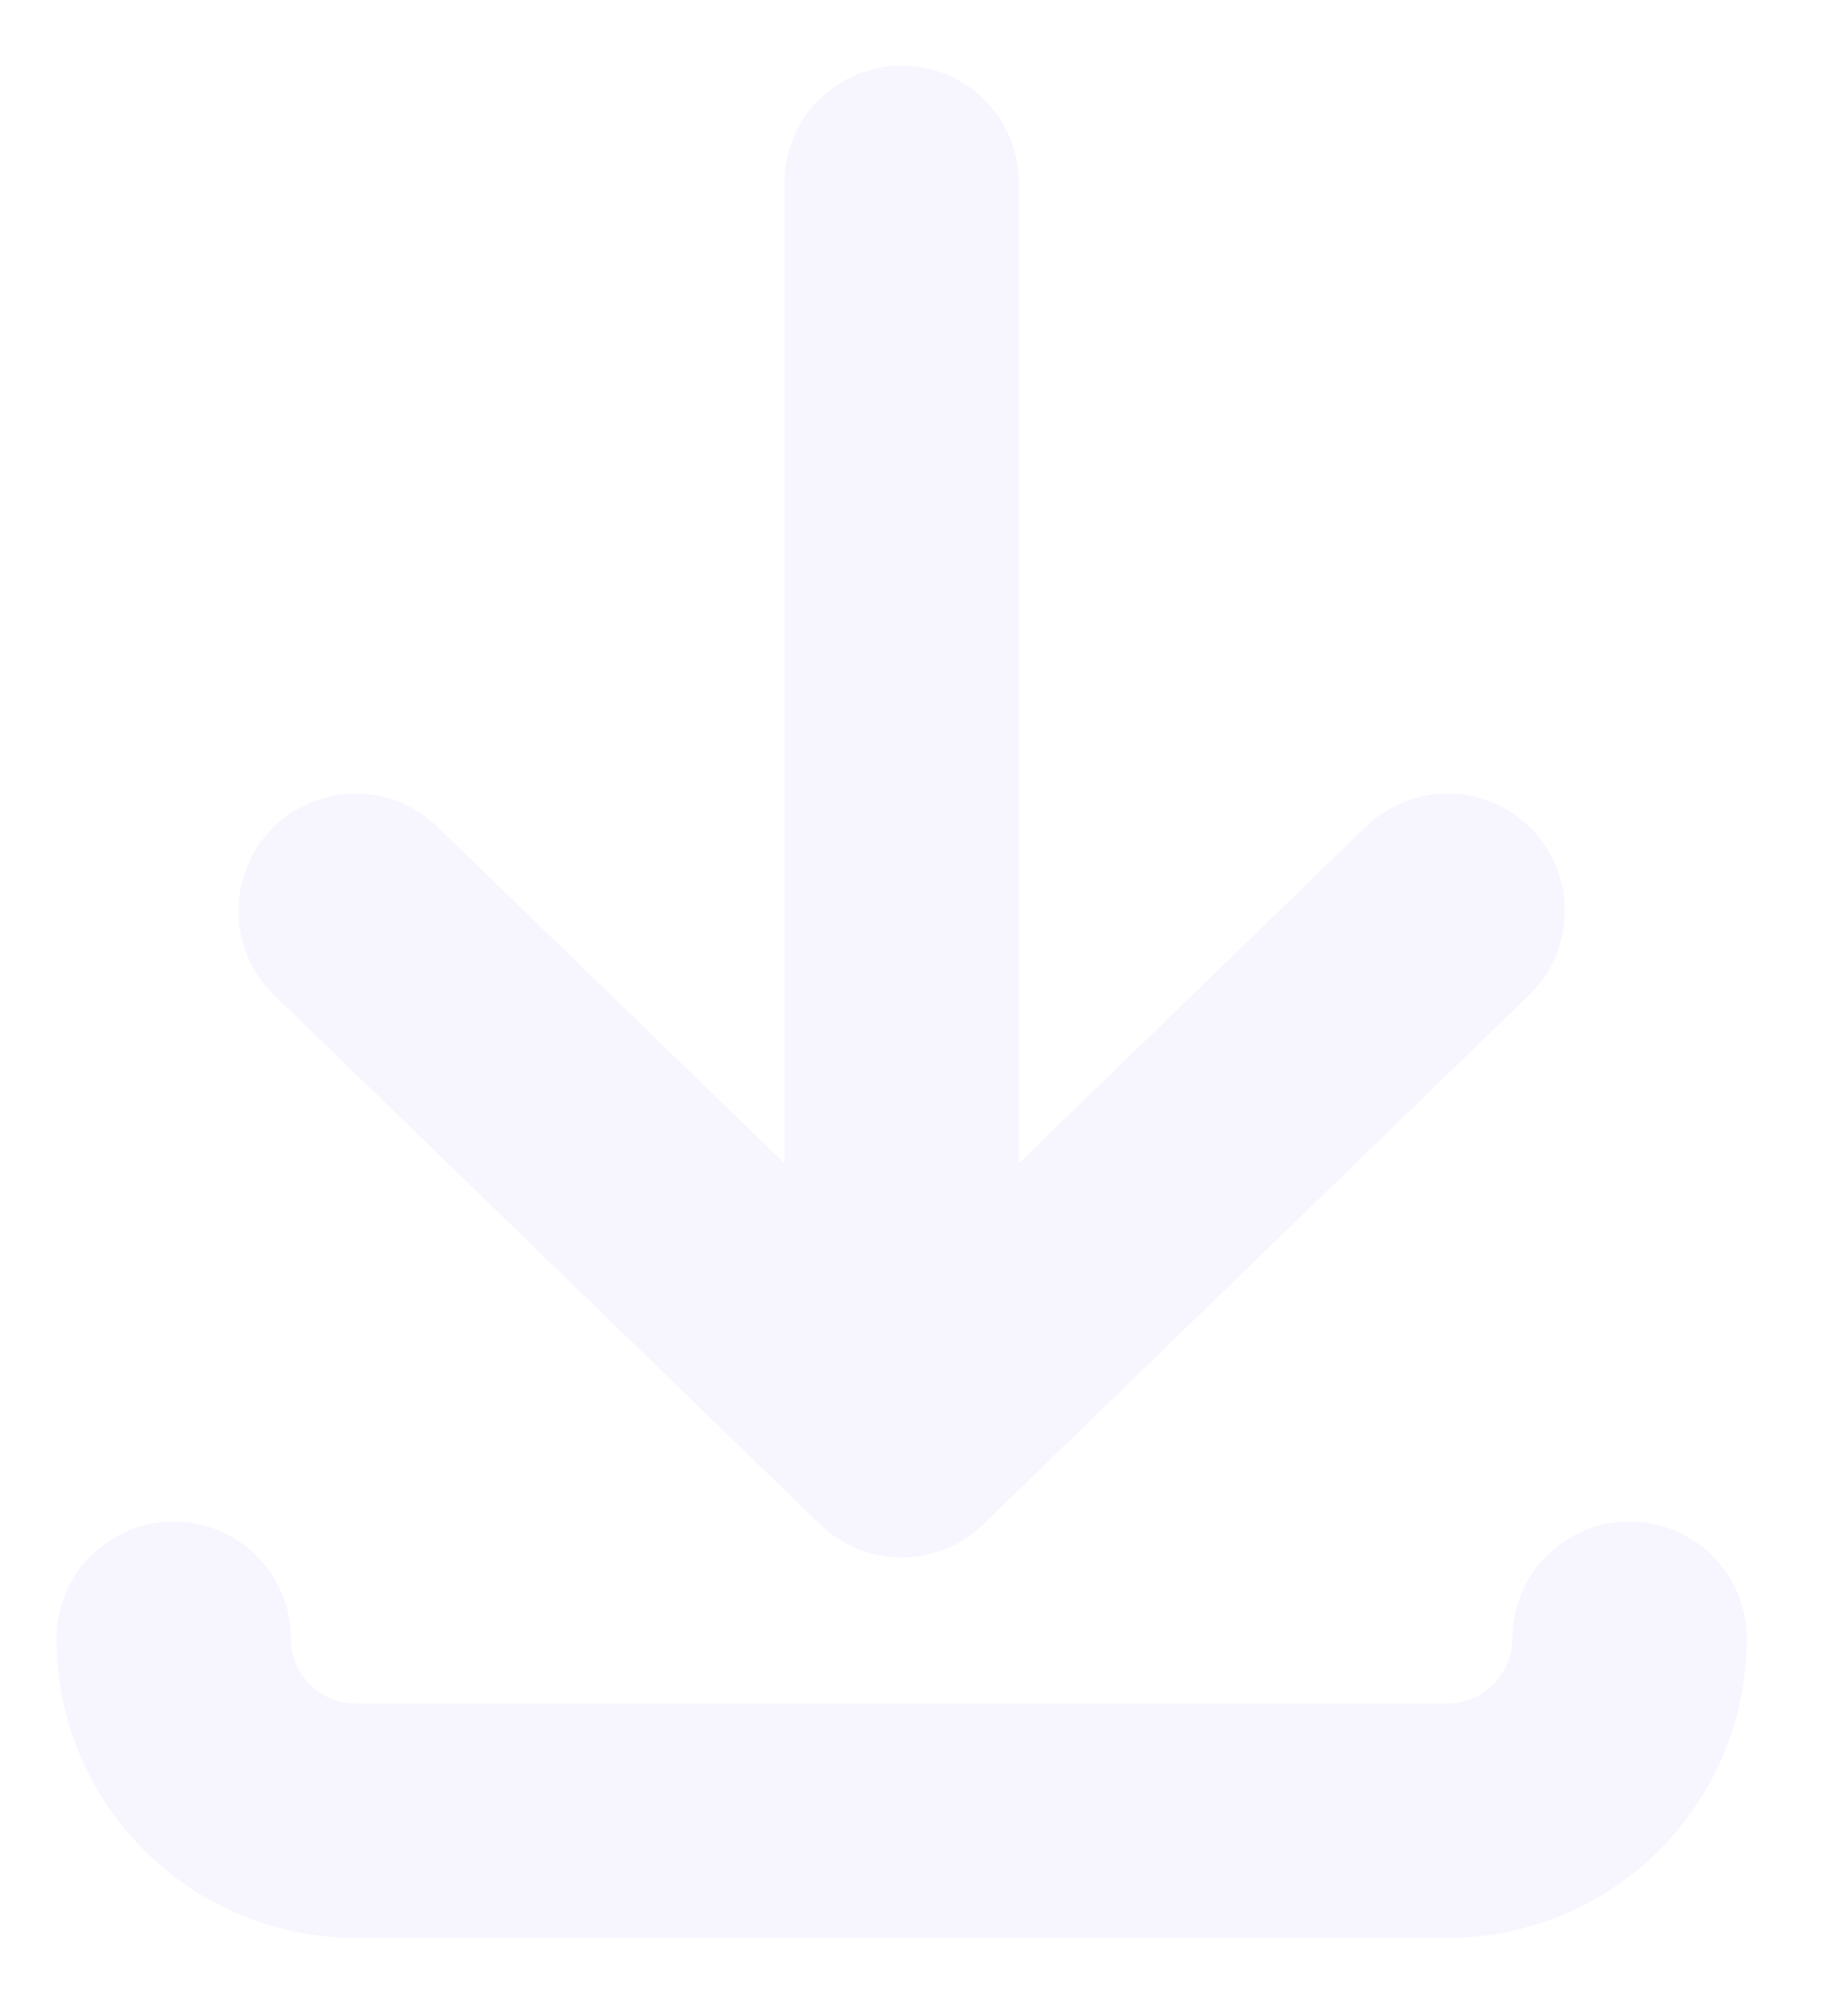
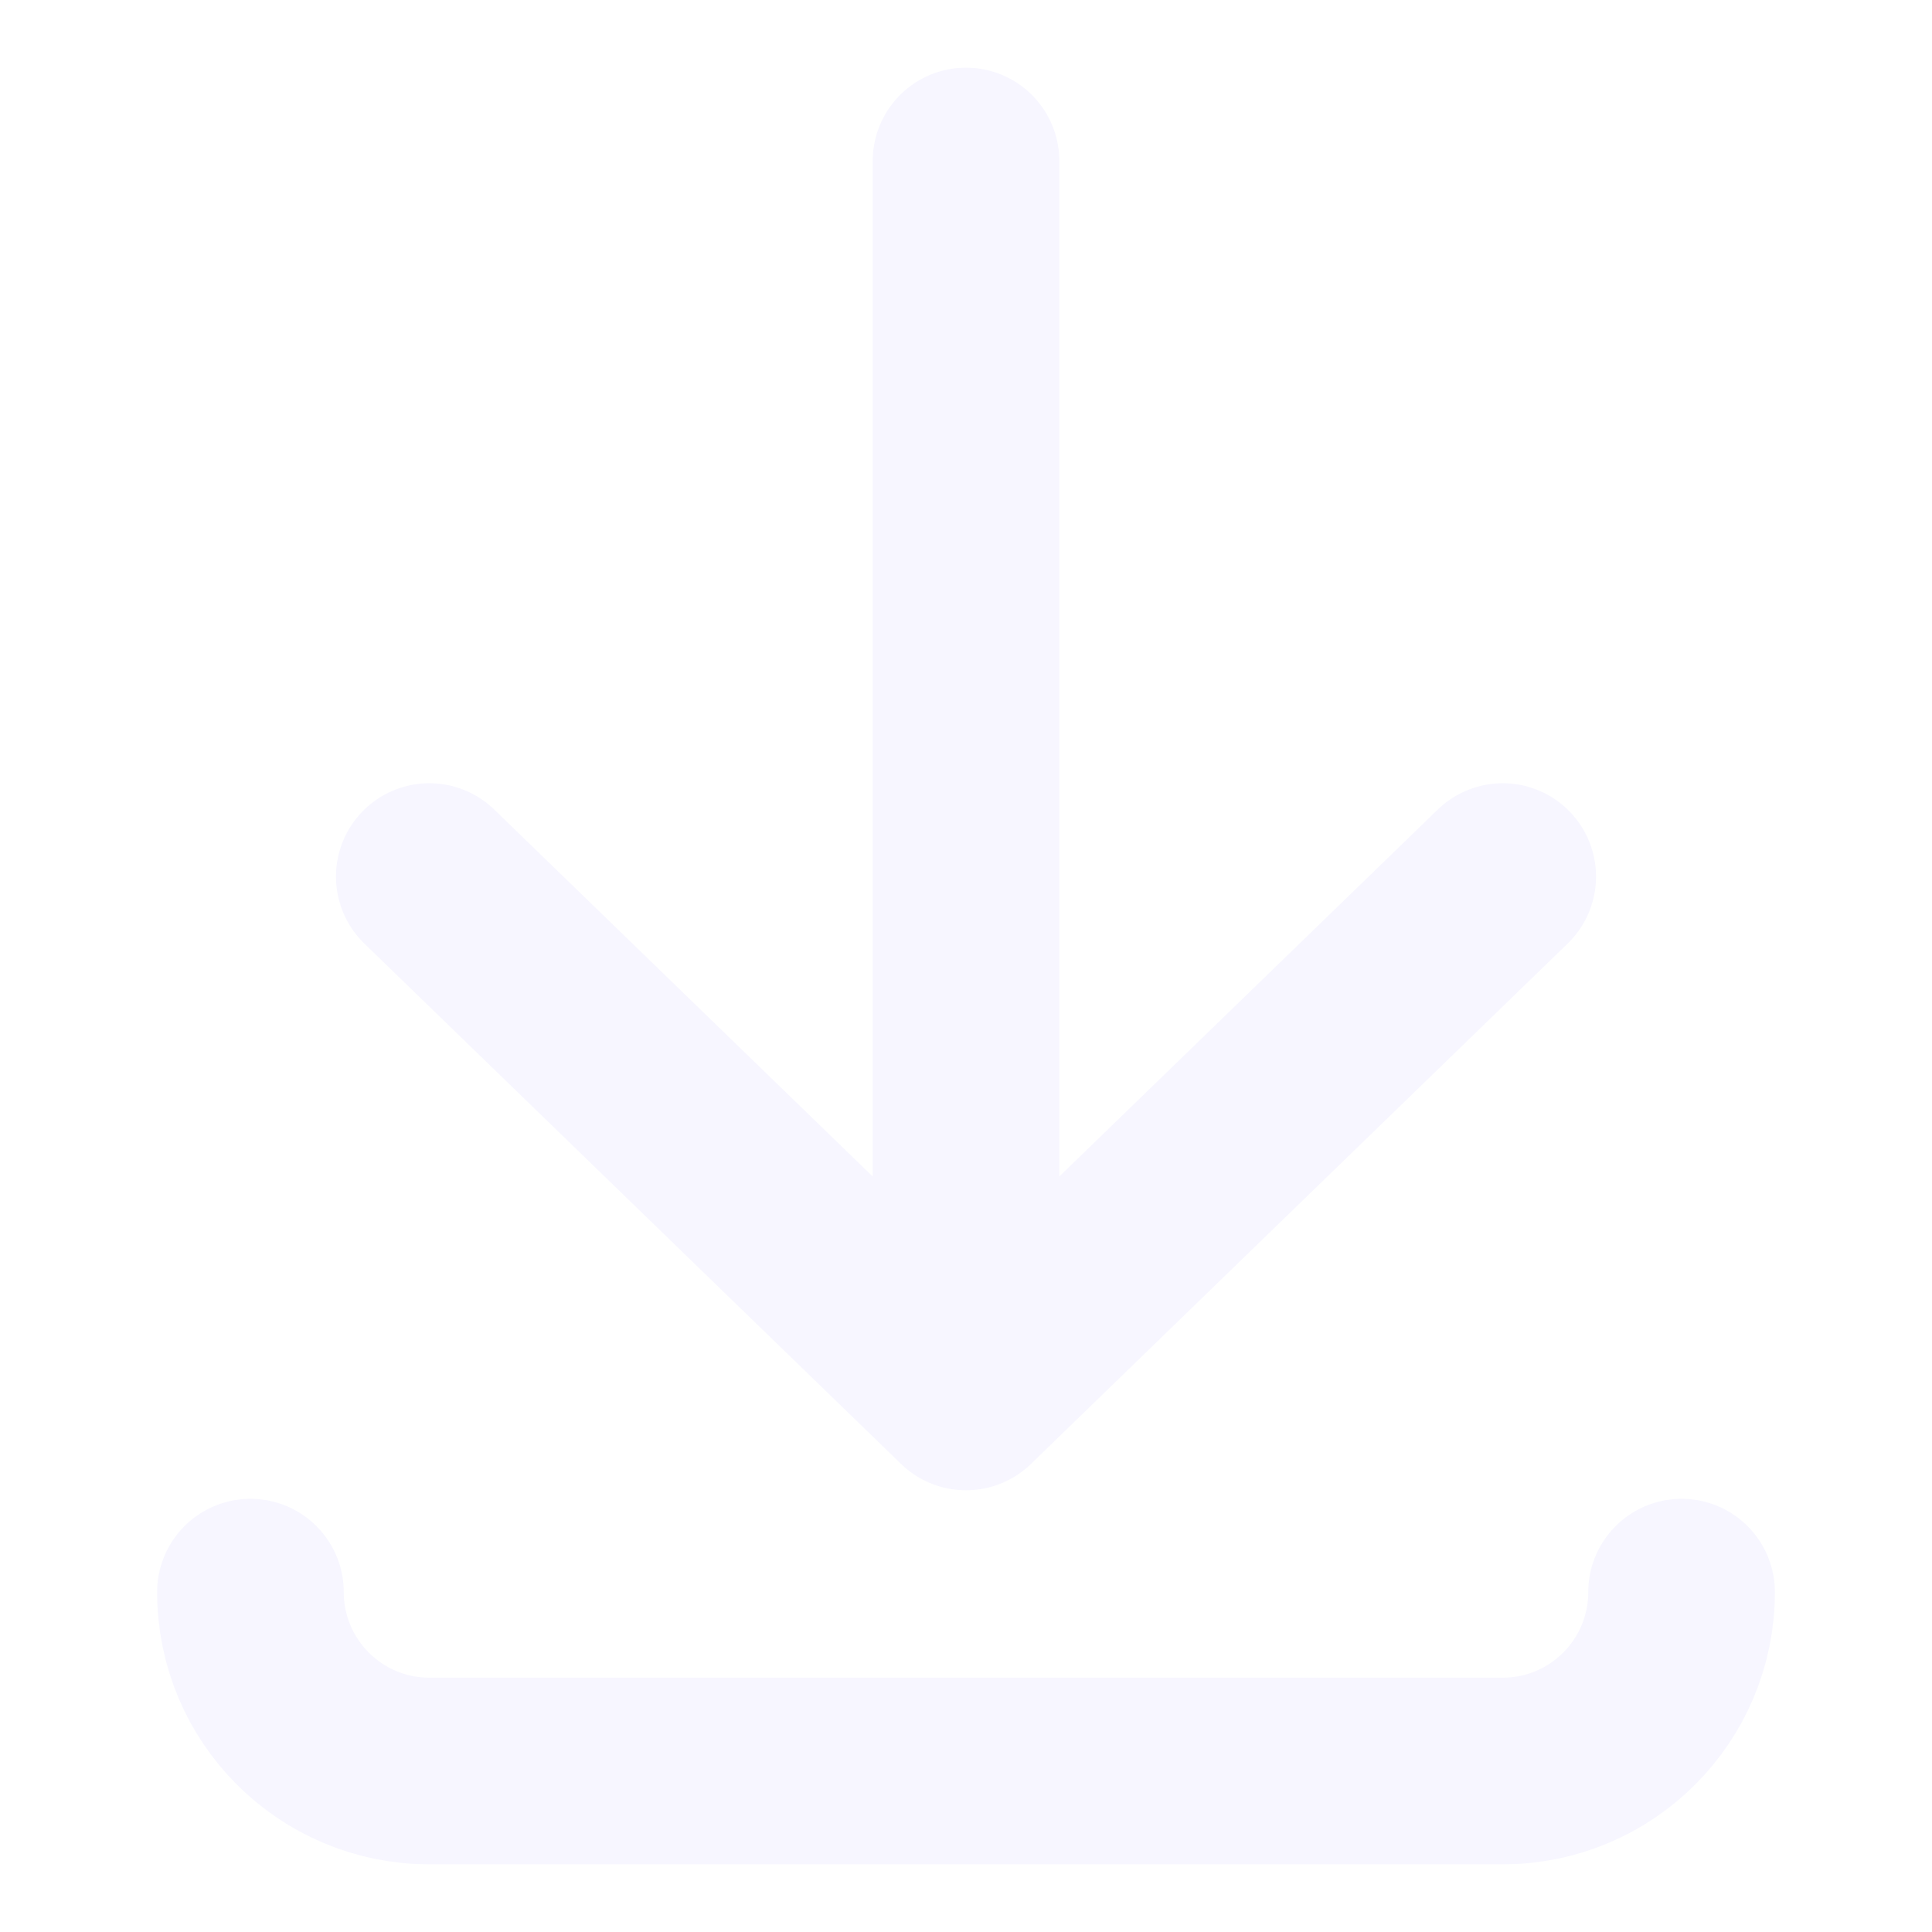
- <svg xmlns="http://www.w3.org/2000/svg" width="19" height="21" viewBox="-1 -1 21 23" fill="none">
-   <path d="M15.667 9.381L9.381 15.476L3.095 9.381M9.381 15.476L9.381 1M17.762 17.762C17.762 18.919 16.824 19.857 15.667 19.857L3.095 19.857C1.938 19.857 1 18.919 1 17.762" stroke="#F7F6FF" stroke-width="2.7" stroke-linecap="round" stroke-linejoin="round" />
+ <svg xmlns="http://www.w3.org/2000/svg" width="24" height="24" viewBox="0 0 24 24" fill="none">
+   <g transform="translate(2.0505 0.939392) scale(1.060608)">
+     <path d="M15.667 9.381L9.381 15.476L3.095 9.381M9.381 15.476L9.381 1M17.762 17.762C17.762 18.919 16.824 19.857 15.667 19.857L3.095 19.857C1.938 19.857 1 18.919 1 17.762" stroke="#F7F6FF" stroke-width="2.186" stroke-linecap="round" stroke-linejoin="round" />
+   </g>
</svg>
